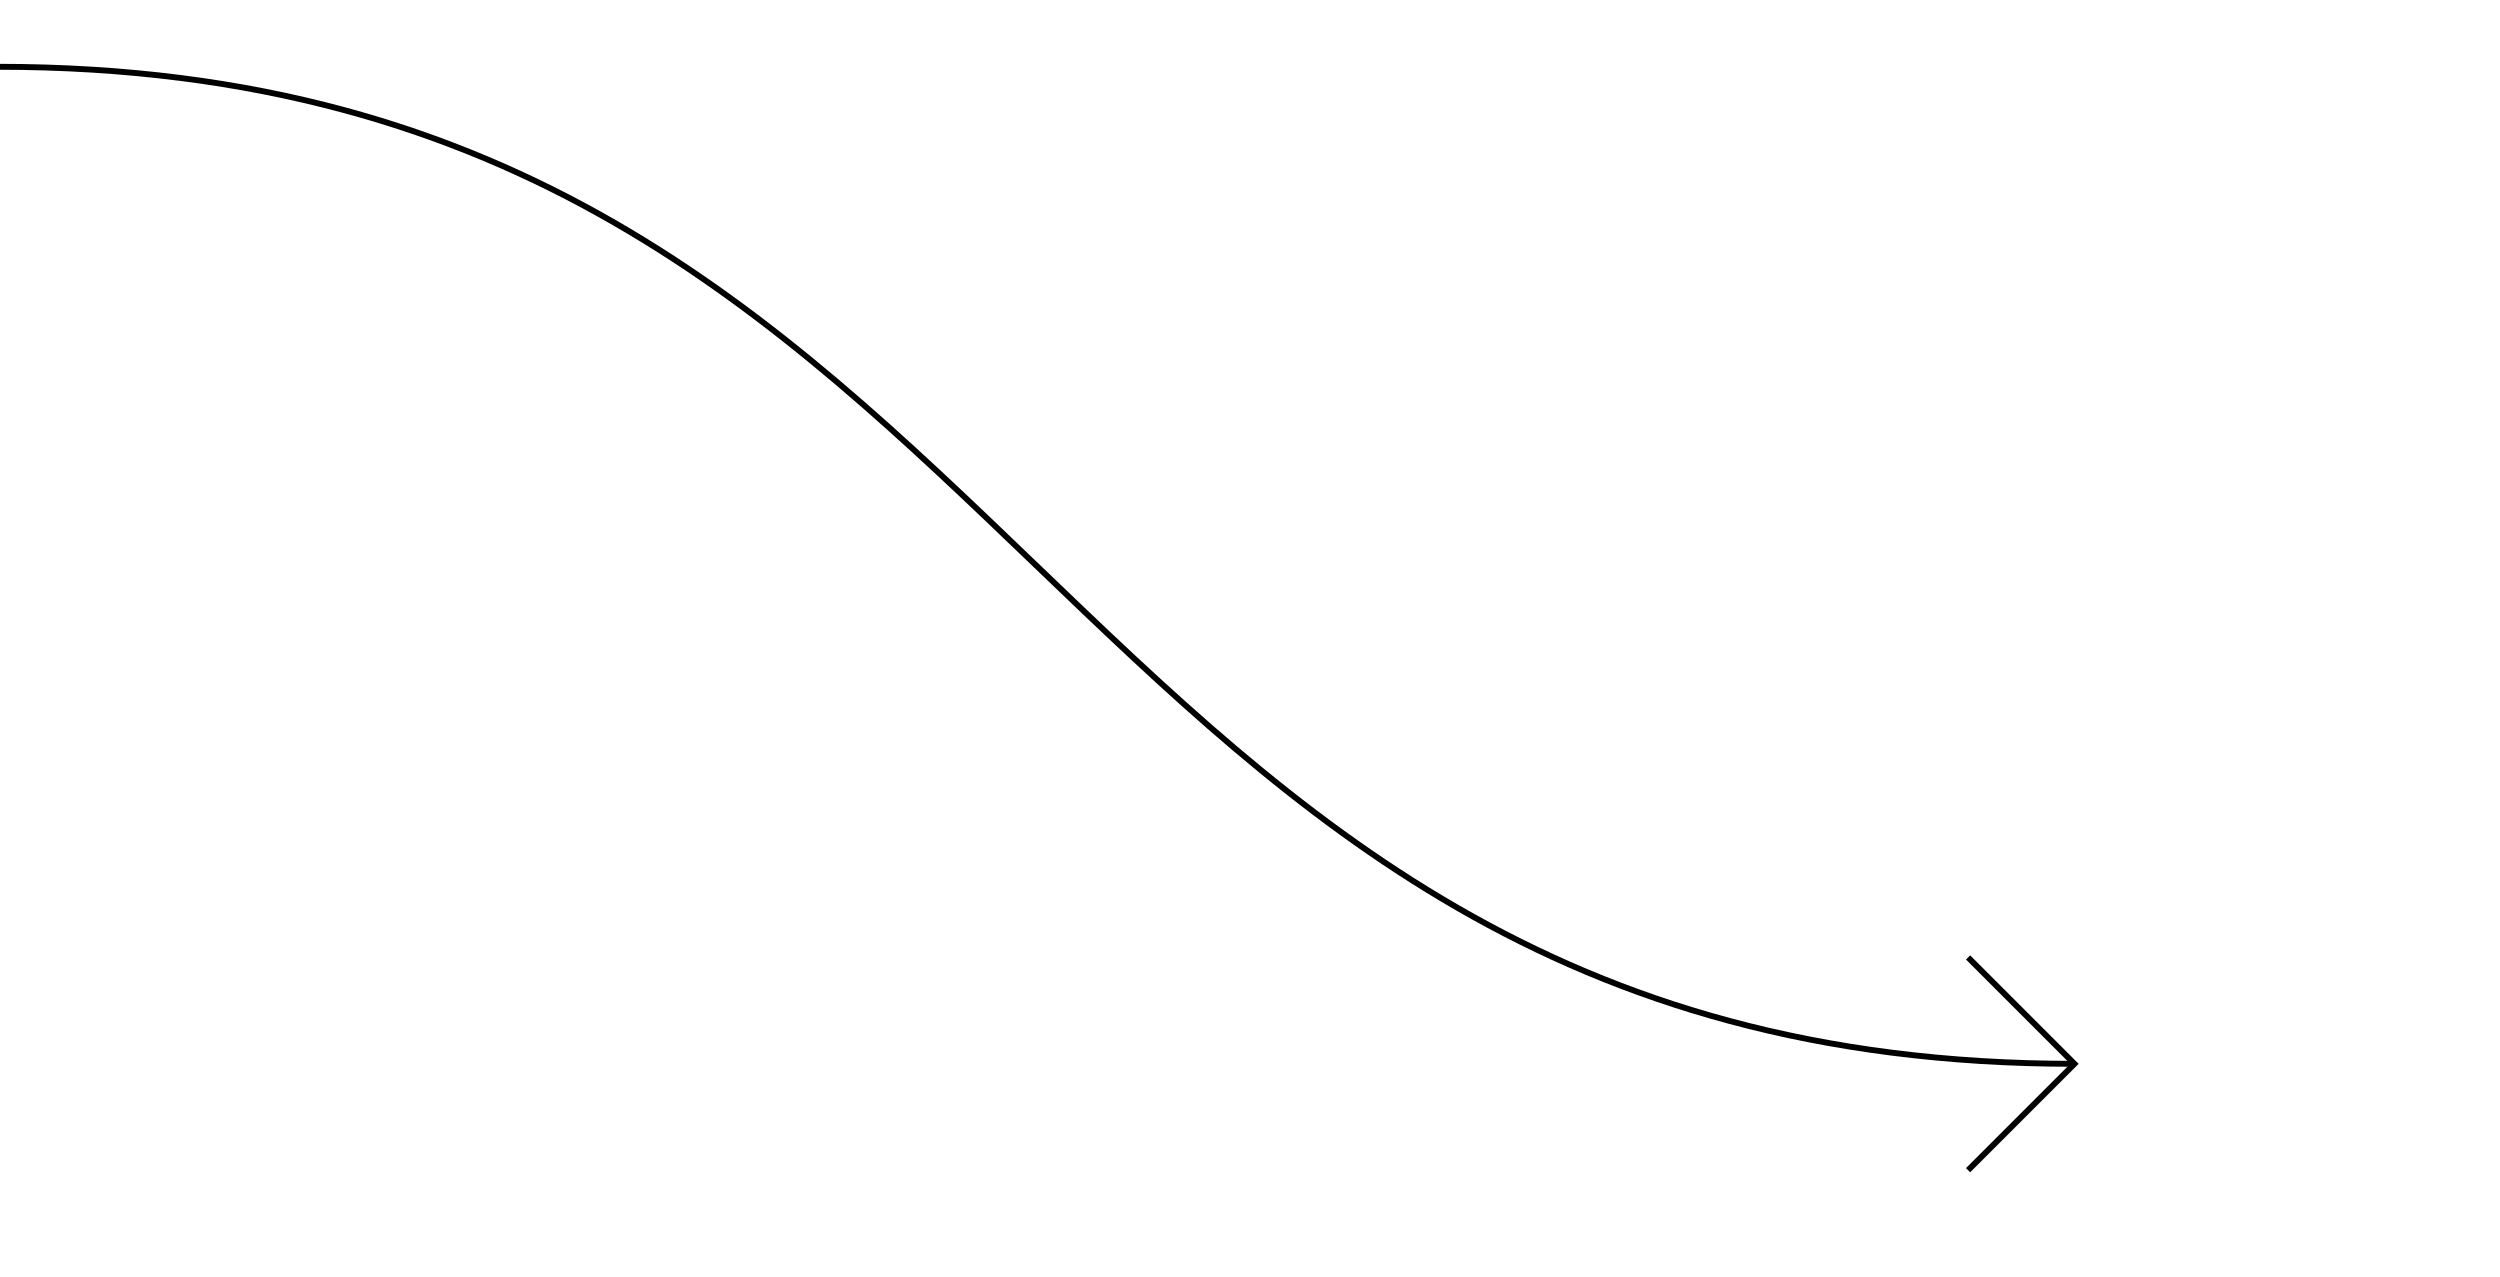
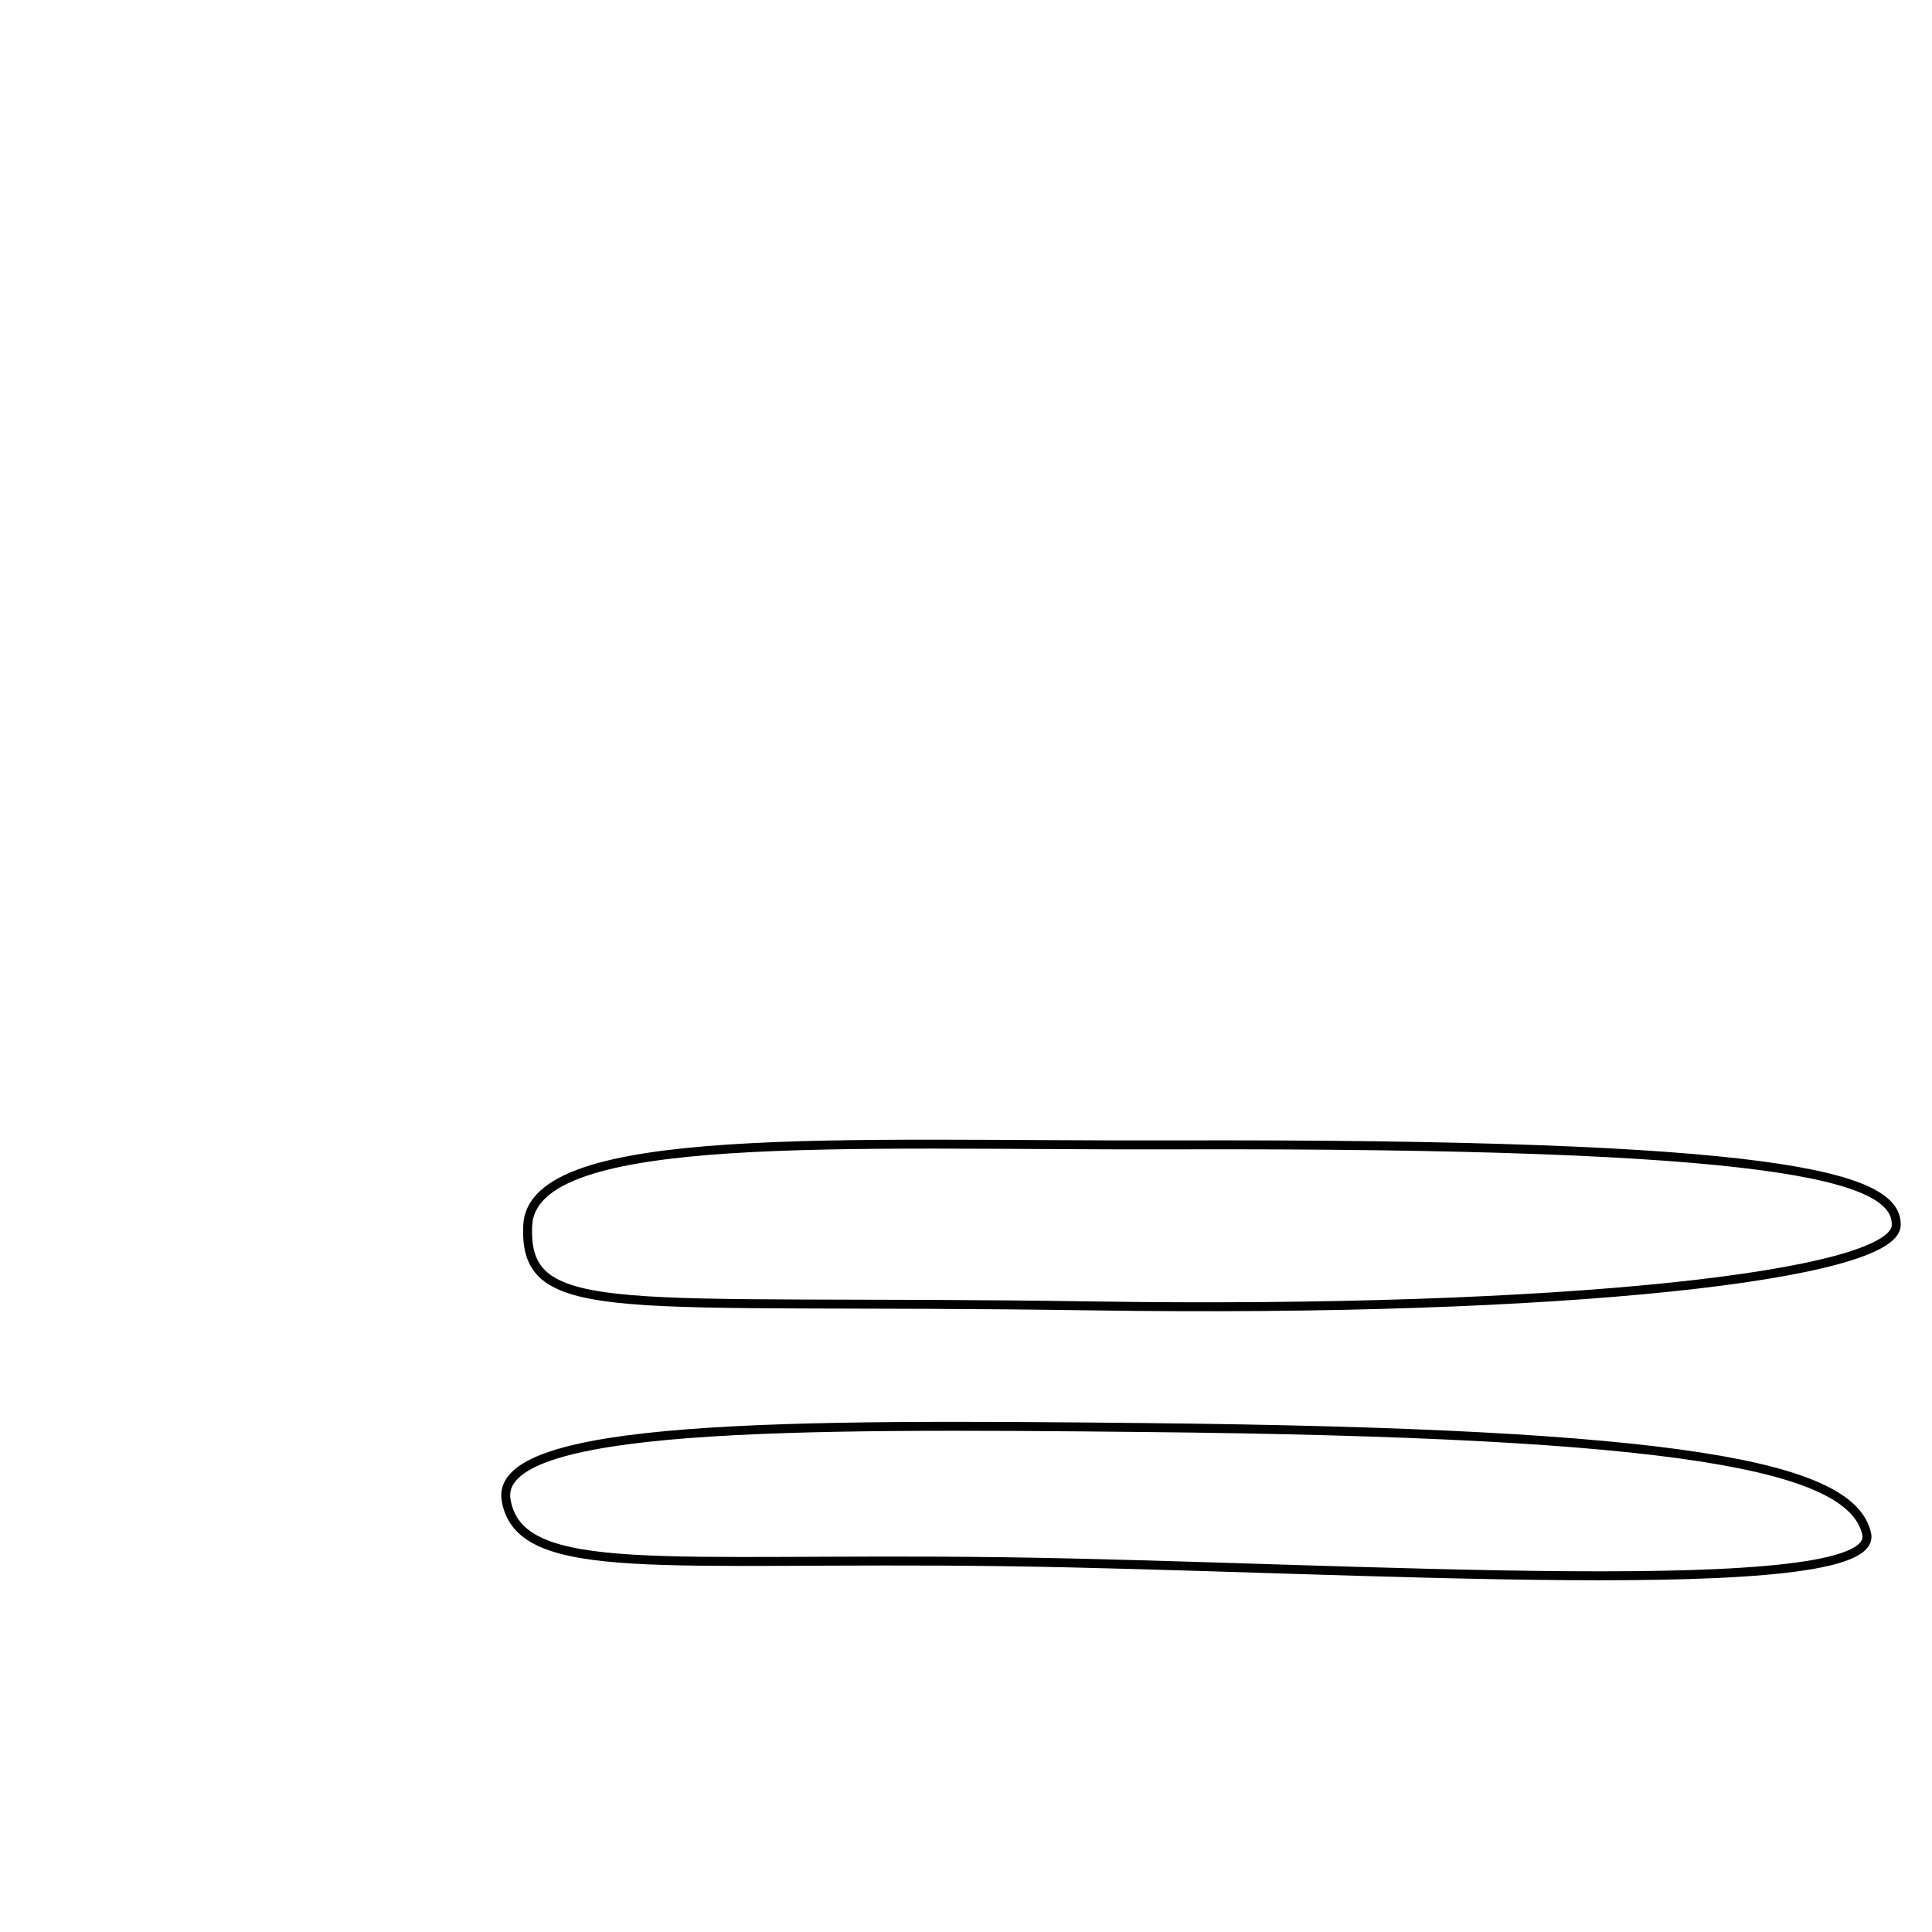
- <svg xmlns="http://www.w3.org/2000/svg" version="1.1" id="Layer_1" x="0px" y="0px" viewBox="0 0 423 216" style="enable-background:new 0 0 423 216;" xml:space="preserve">
+ <svg xmlns="http://www.w3.org/2000/svg" version="1.1" id="Layer_1" x="0px" y="0px" viewBox="0 0 216 216" style="enable-background:new 0 0 216 216;" xml:space="preserve">
  <style type="text/css">
	.st0{fill:none;stroke:#000000;stroke-miterlimit:10;}
- 	.st1{clip-path:url(#SVGID_2_);}
- 	.st2{clip-path:url(#SVGID_4_);}
+ 	.st1{clip-path:url(#SVGID_2_);fill:none;stroke:#000000;stroke-miterlimit:10;}
+ 	.st2{clip-path:url(#SVGID_4_);fill:none;stroke:#000000;stroke-miterlimit:10;}
	.st3{clip-path:url(#SVGID_6_);}
- 	.st4{fill:none;stroke:#231F20;stroke-miterlimit:10;}
- 	.st5{clip-path:url(#SVGID_8_);}
- 	.st6{clip-path:url(#SVGID_10_);}
- 	.st7{clip-path:url(#SVGID_12_);}
- 	.st8{clip-path:url(#SVGID_14_);fill:none;stroke:#000000;stroke-miterlimit:10;}
- 	.st9{clip-path:url(#SVGID_16_);}
- 	.st10{clip-path:url(#SVGID_18_);}
+ 	.st4{clip-path:url(#SVGID_8_);fill:none;stroke:#000000;stroke-miterlimit:10;}
</style>
-   <g>
-     <path class="st0" d="M-0.4,11.3c175.7,0,175.7,168.7,351.4,168.7" />
-   </g>
-   <polyline class="st0" points="333,162 351,180 333,198 " />
+   <path class="st0" d="M131,128c67.4-0.2,81.2,3.4,81,9s-37.1,9.8-90,9s-63.5,1.9-63-9S94.7,128.1,131,128z" />
+   <path class="st0" d="M127.9,159.6c59.8,0.6,79.1,4.2,80.8,11.9c1.7,7.8-58.8,3.6-96.6,3.1s-53.9,2-55.5-6.8  C54.9,159.1,88.7,159.2,127.9,159.6z" />
</svg>
